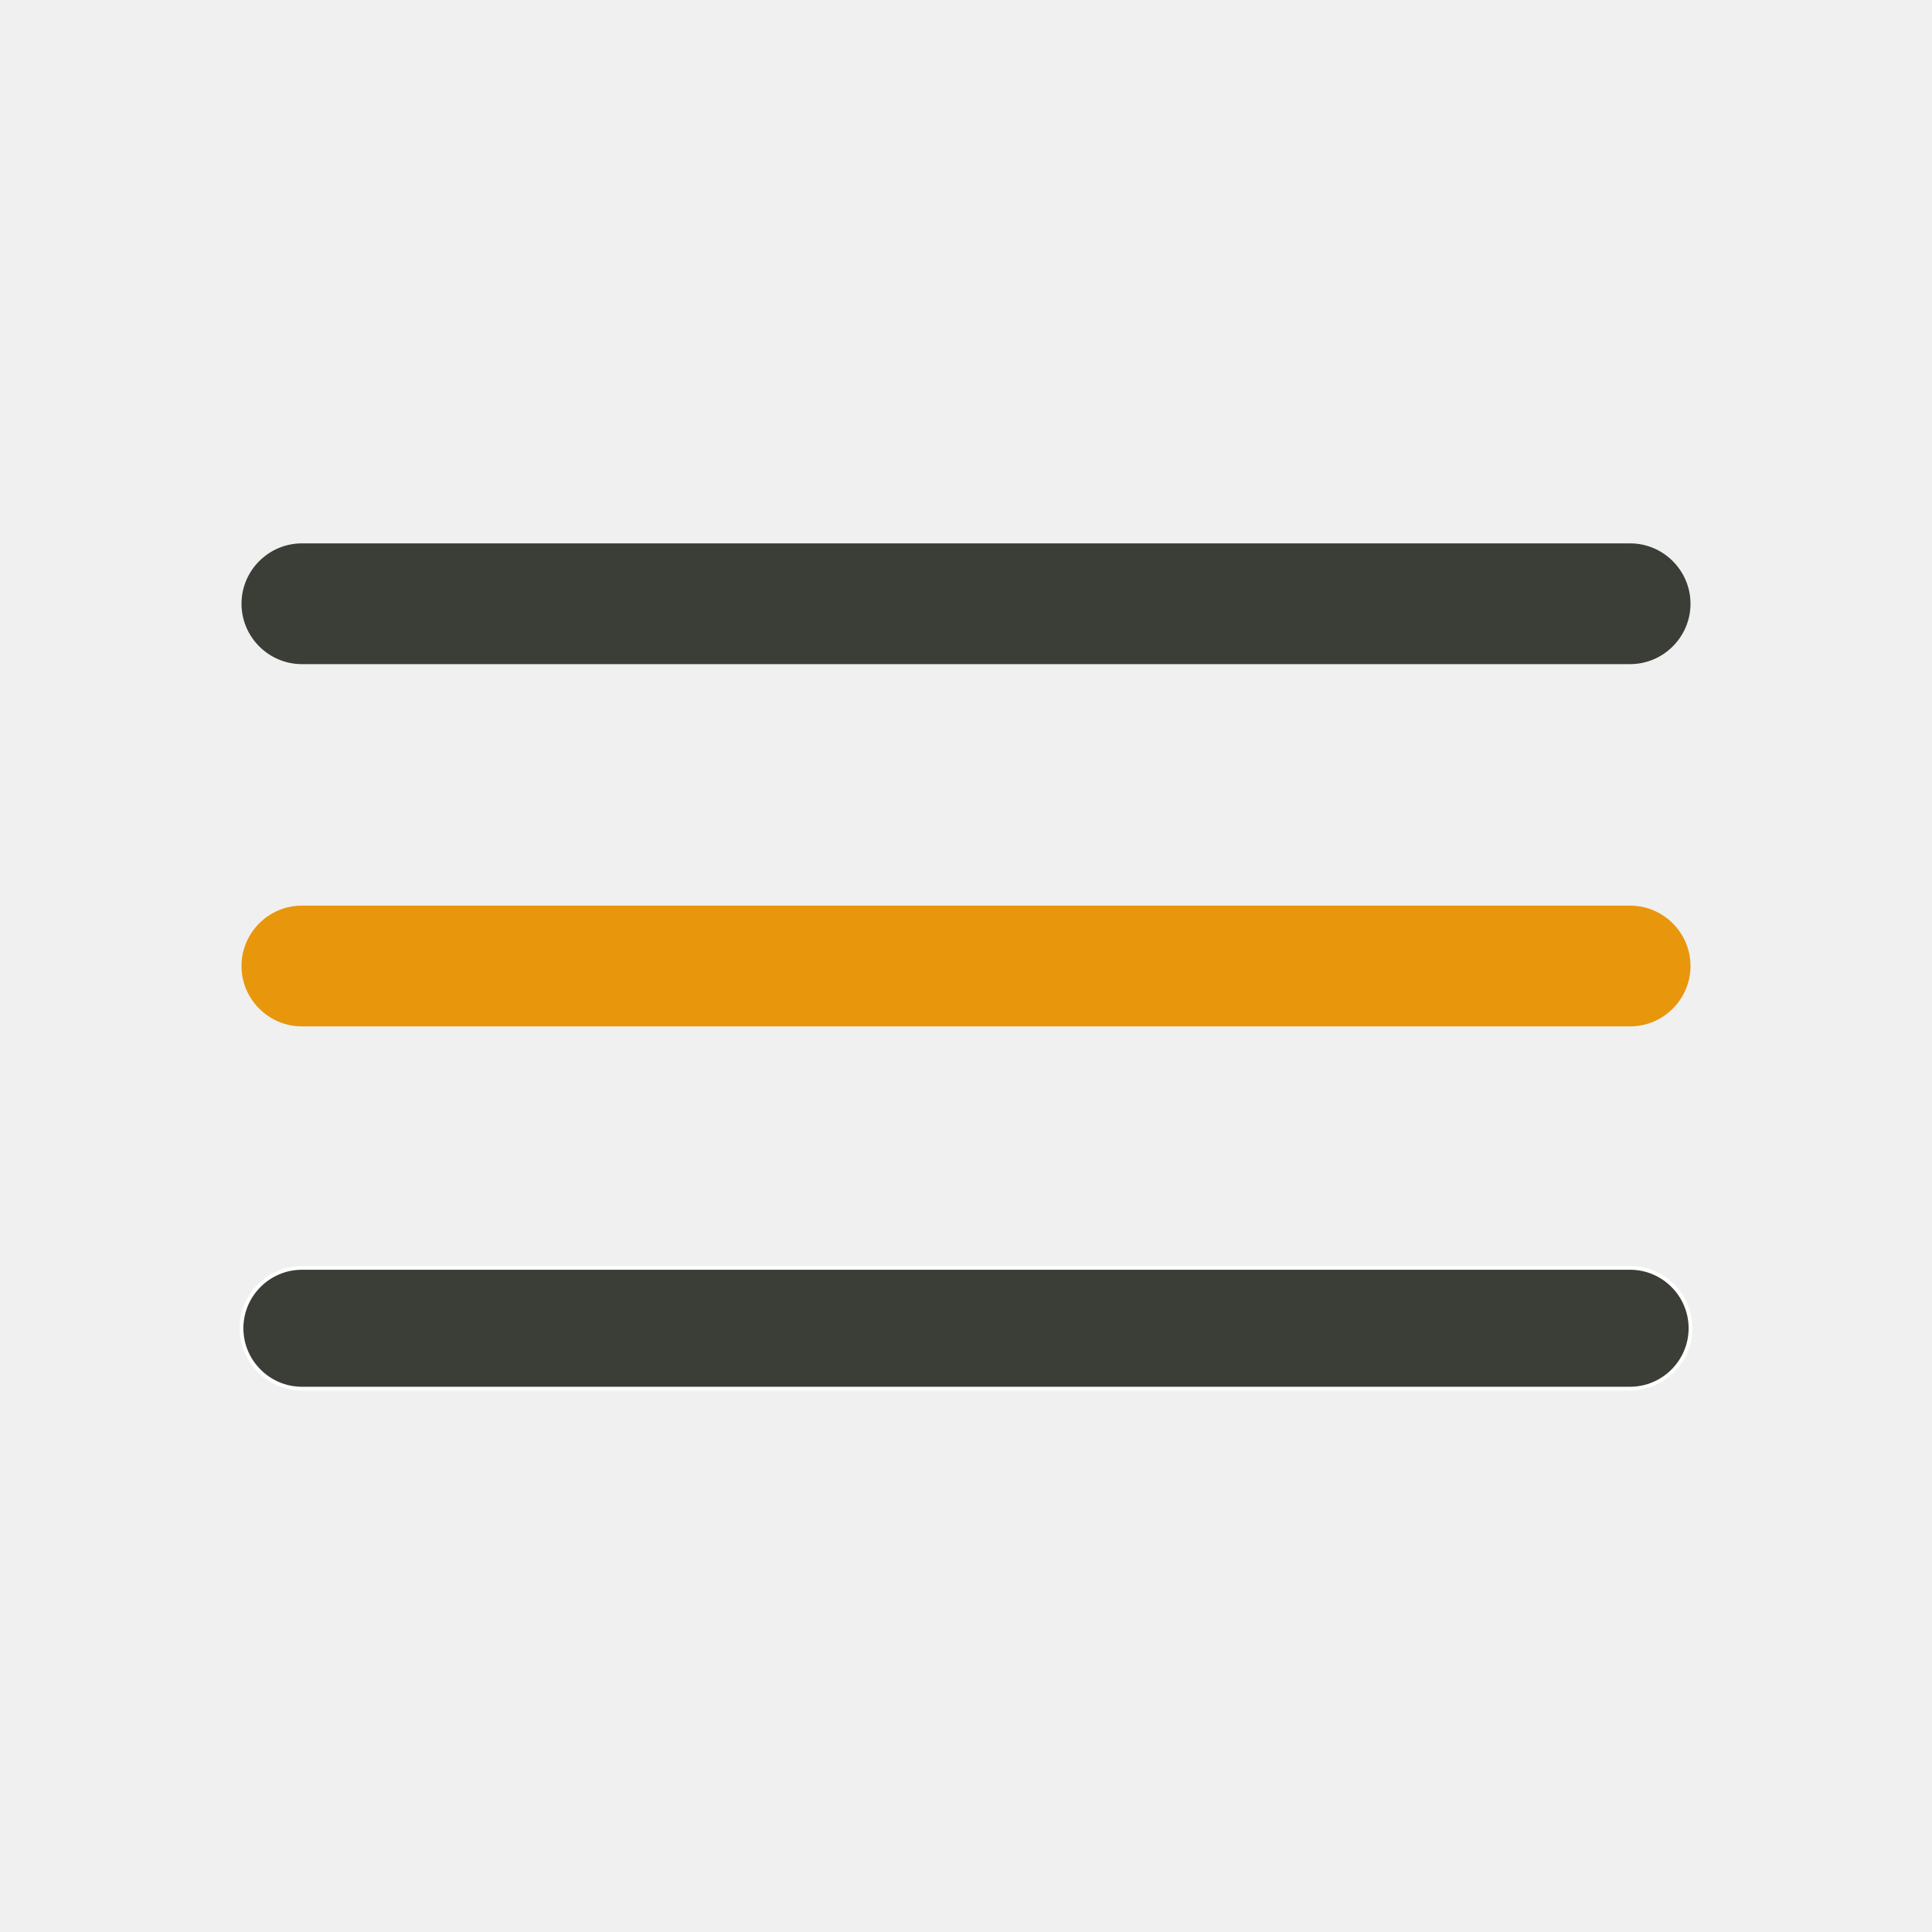
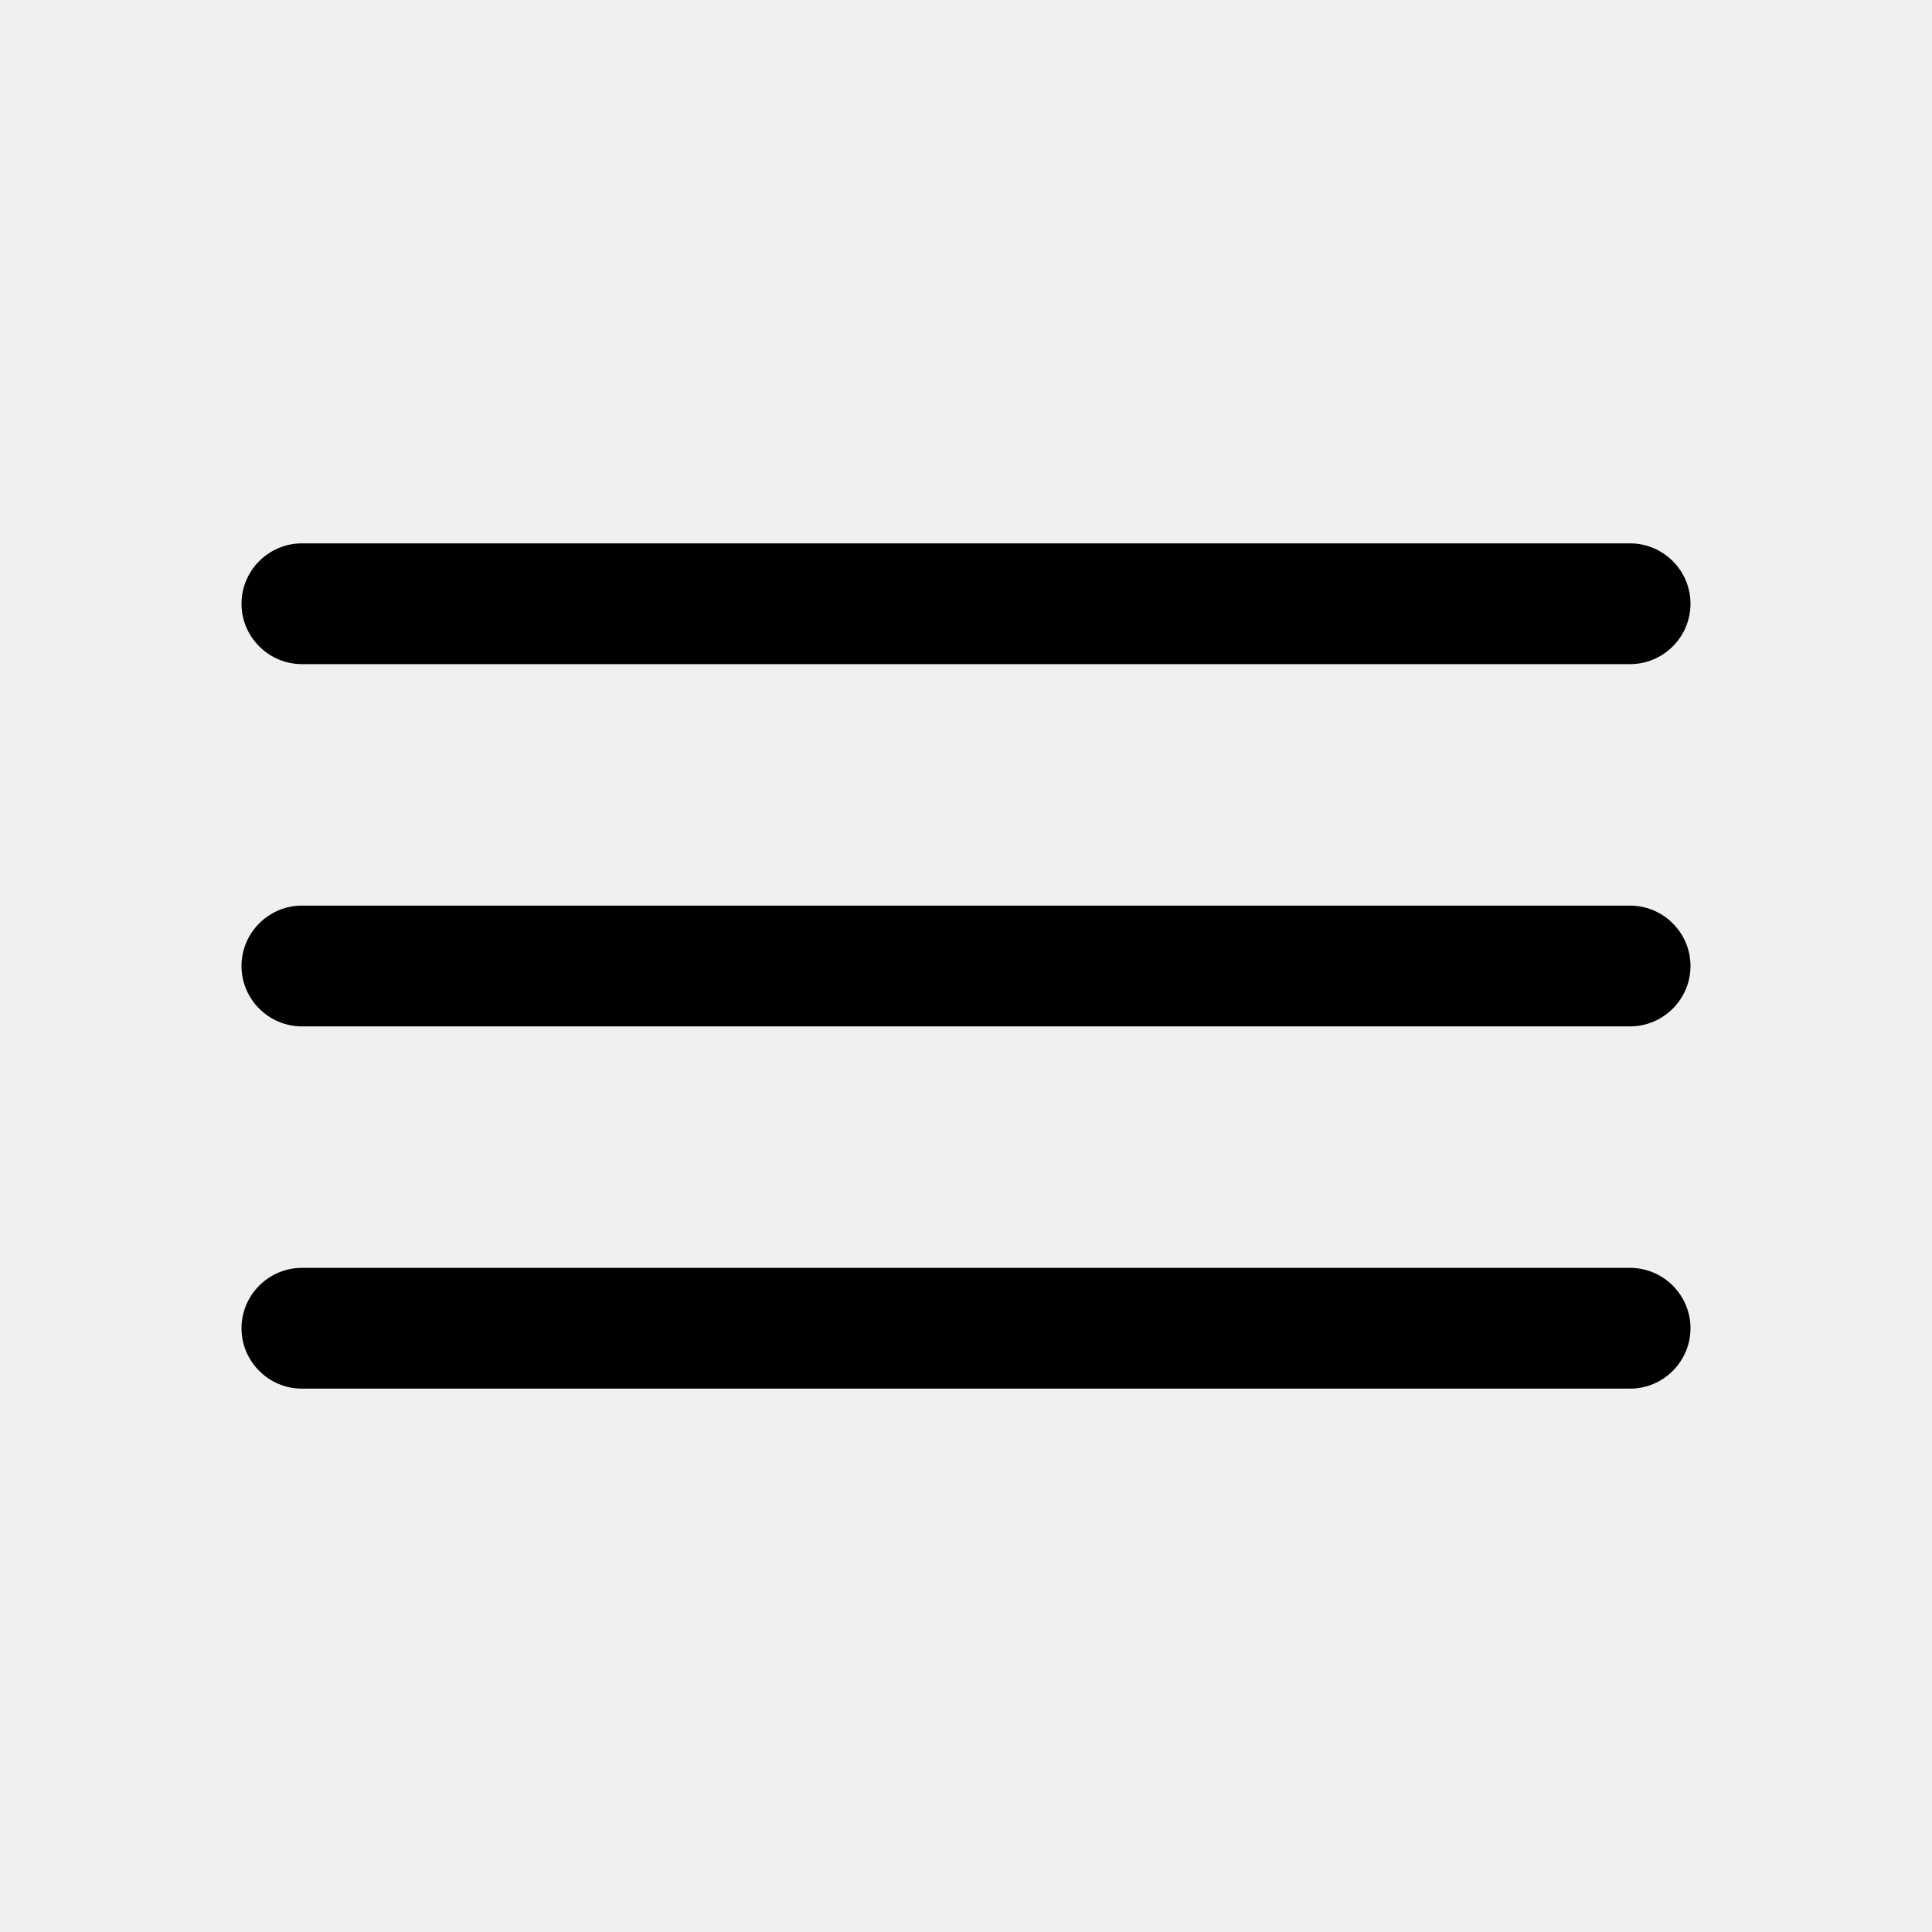
- <svg xmlns="http://www.w3.org/2000/svg" version="1.1" id="Ebene_1" x="0px" y="0px" viewBox="0 0 512 512" style="enable-background:new 0 0 512 512;" xml:space="preserve">
-   <style type="text/css">
- 	.st0{fill:#3B3D37;}
- 	.st1{fill:#E8960B;}
- 	.st2{fill:#3B3D37;stroke:#FFFFFF;stroke-miterlimit:10;}
- </style>
-   <path class="st0" d="M432,176H80c-8.8,0-16-7.2-16-16s7.2-16,16-16h352c8.8,0,16,7.2,16,16S440.8,176,432,176z" />
-   <path class="st1" d="M432,272H80c-8.8,0-16-7.2-16-16c0-8.8,7.2-16,16-16h352c8.8,0,16,7.2,16,16C448,264.8,440.8,272,432,272z" />
-   <path class="st2" d="M432,368H80c-8.8,0-16-7.2-16-16s7.2-16,16-16h352c8.8,0,16,7.2,16,16S440.8,368,432,368z" />
+ <svg xmlns="http://www.w3.org/2000/svg" version="1.1" id="menu" x="0px" y="0px" viewBox="0 0 512 512" style="enable-background:new 0 0 512 512;" xml:space="preserve">
+   <path fill="black" d="M432,176H80c-8.8,0-16-7.2-16-16s7.2-16,16-16h352c8.8,0,16,7.2,16,16S440.8,176,432,176z" />
+   <path style="fill: currentColor" d="M432,272H80c-8.8,0-16-7.2-16-16c0-8.8,7.2-16,16-16h352c8.8,0,16,7.2,16,16S440.8,272,432,272z" />
+   <path fill="black" d="M432,368H80c-8.8,0-16-7.2-16-16s7.2-16,16-16h352c8.8,0,16,7.2,16,16S440.8,368,432,368z" />
</svg>
